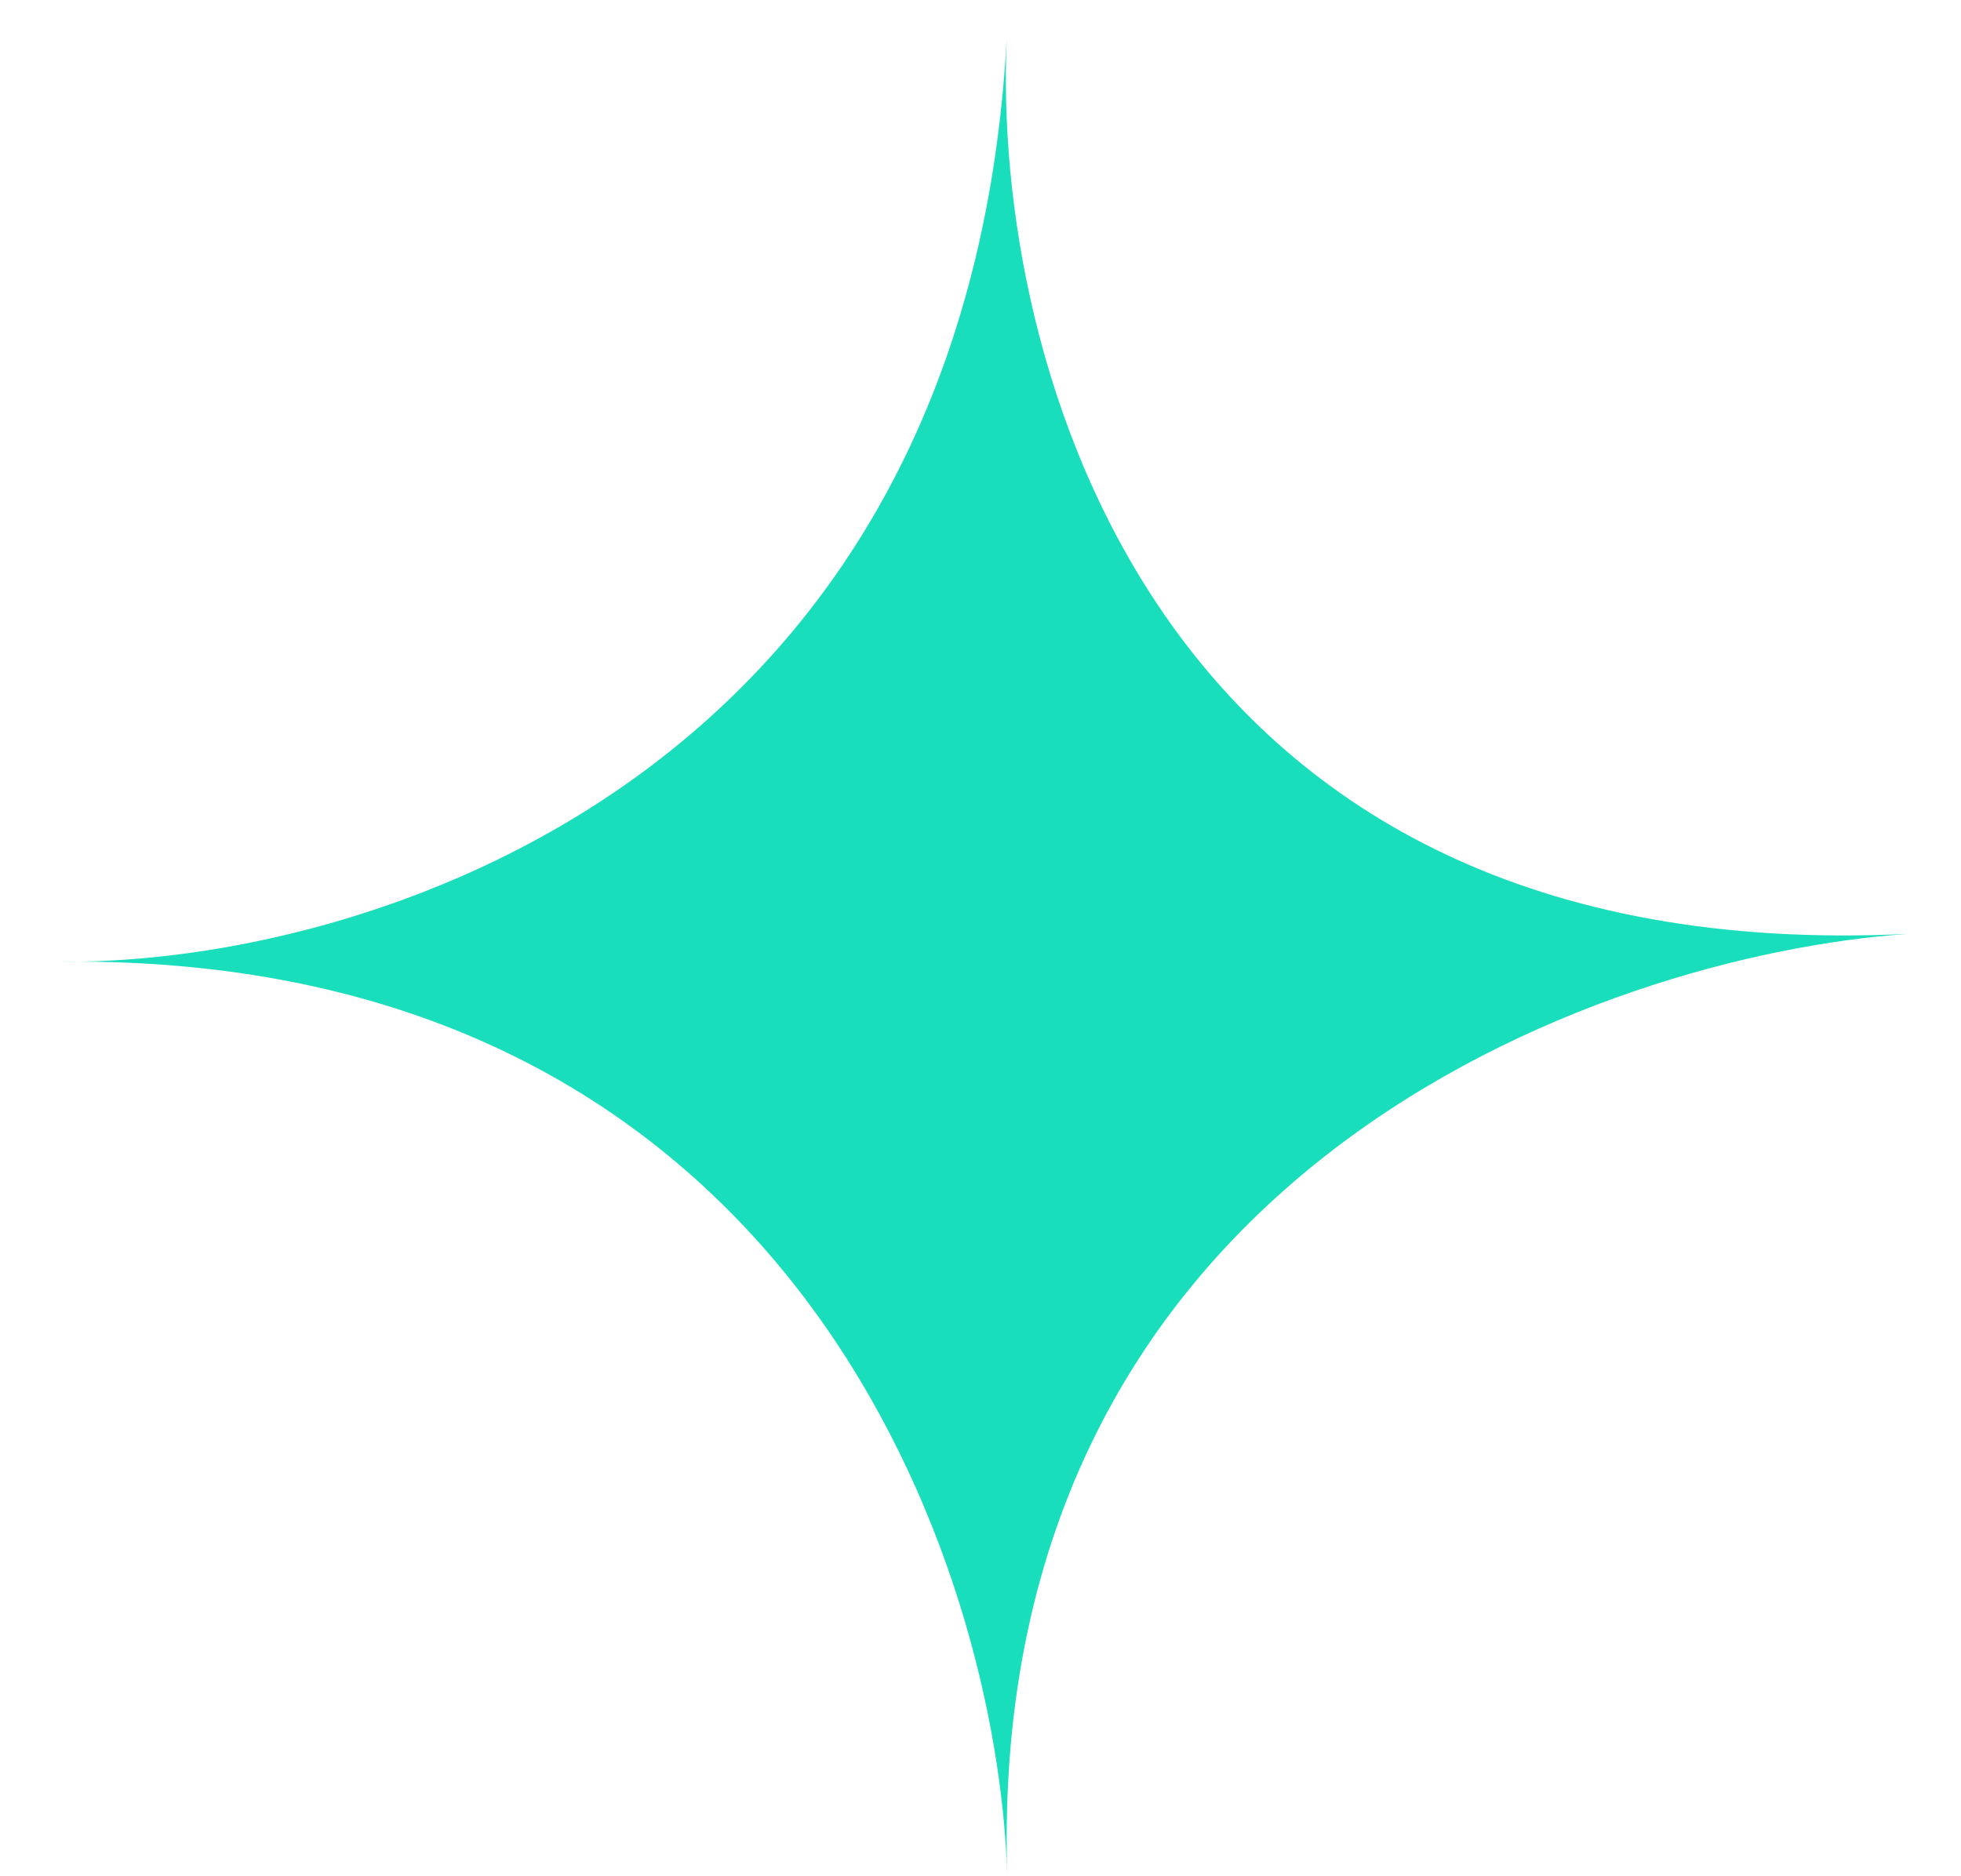
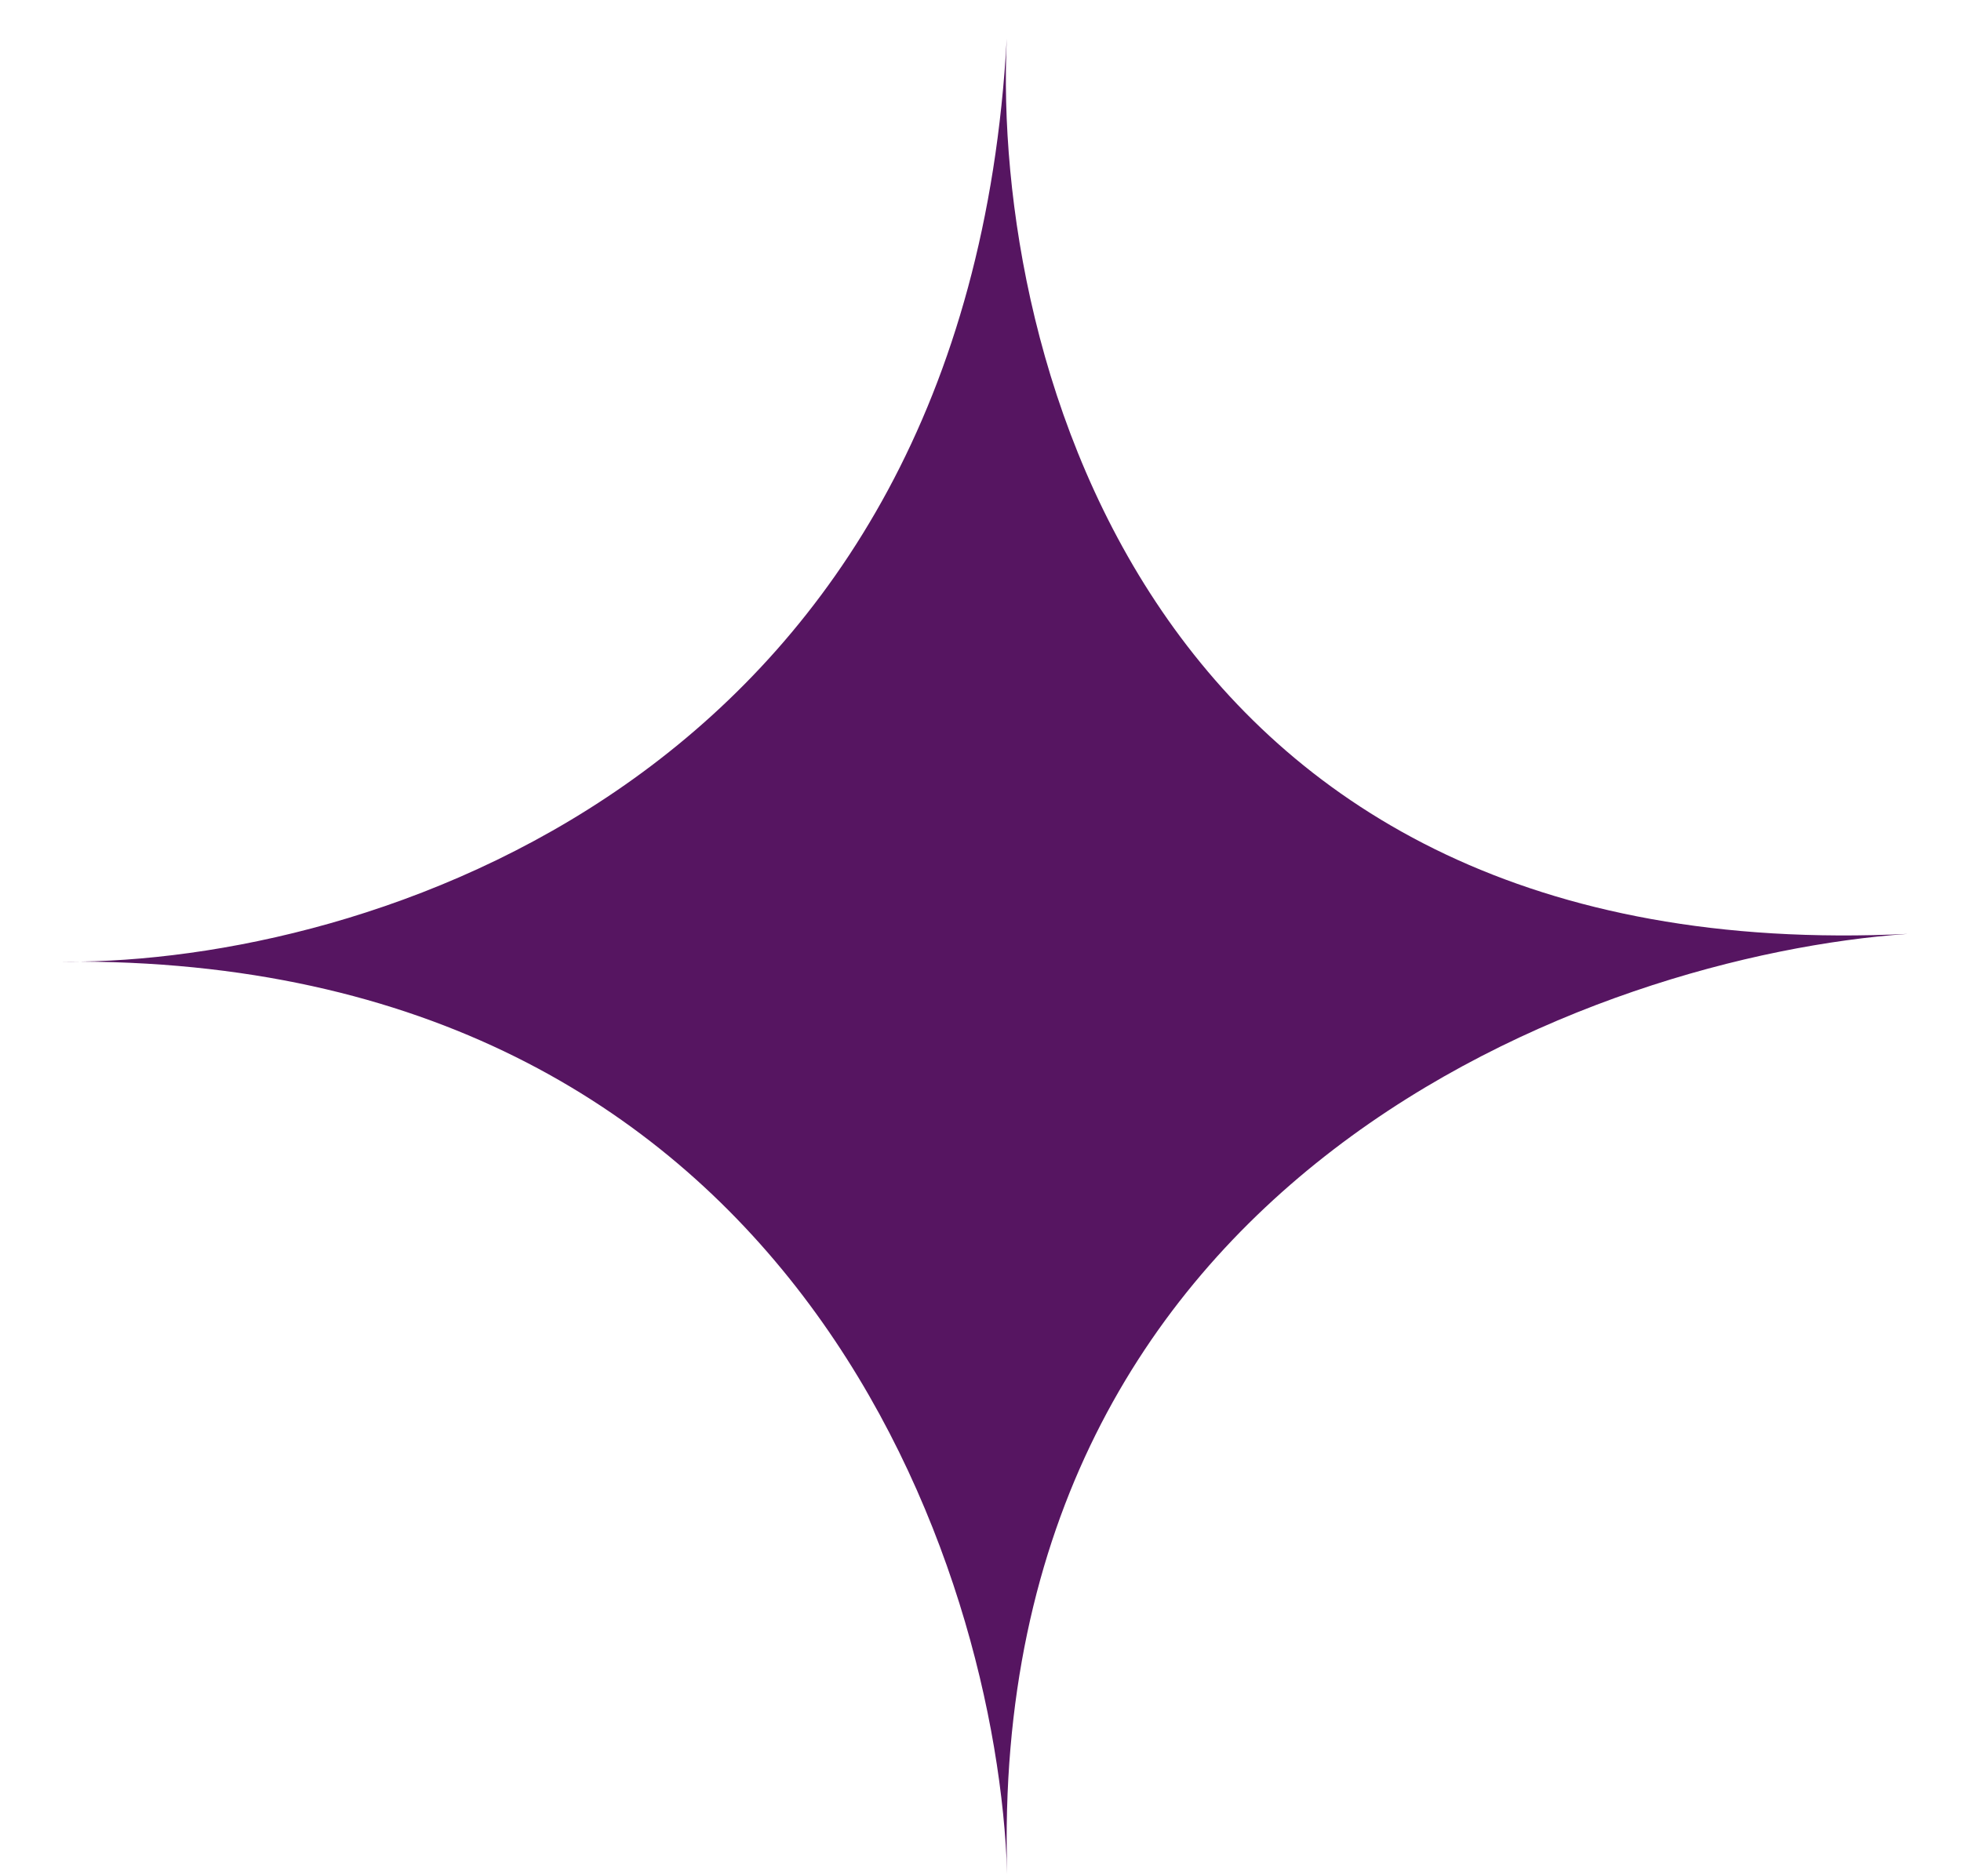
<svg xmlns="http://www.w3.org/2000/svg" width="23" height="22" viewBox="0 0 23 22" fill="none">
-   <path d="M11.808 0.453C11.81 0.416 11.812 0.38 11.814 0.344C11.812 0.38 11.81 0.417 11.808 0.453C11.636 4.203 13.501 11.384 22.375 10.955C18.75 11.208 11.567 13.767 11.813 21.983C11.7 18.4 9.366 11.319 0.943 11.28C0.867 11.281 0.792 11.281 0.719 11.28C0.794 11.279 0.869 11.279 0.943 11.28C4.519 11.225 11.338 9.014 11.808 0.453Z" fill="#19DEBB" />
+   <path d="M11.808 0.453C11.81 0.416 11.812 0.38 11.814 0.344C11.812 0.38 11.81 0.417 11.808 0.453C11.636 4.203 13.501 11.384 22.375 10.955C18.75 11.208 11.567 13.767 11.813 21.983C11.7 18.4 9.366 11.319 0.943 11.28C0.867 11.281 0.792 11.281 0.719 11.28C0.794 11.279 0.869 11.279 0.943 11.28C4.519 11.225 11.338 9.014 11.808 0.453Z" fill="#561561" />
</svg>
